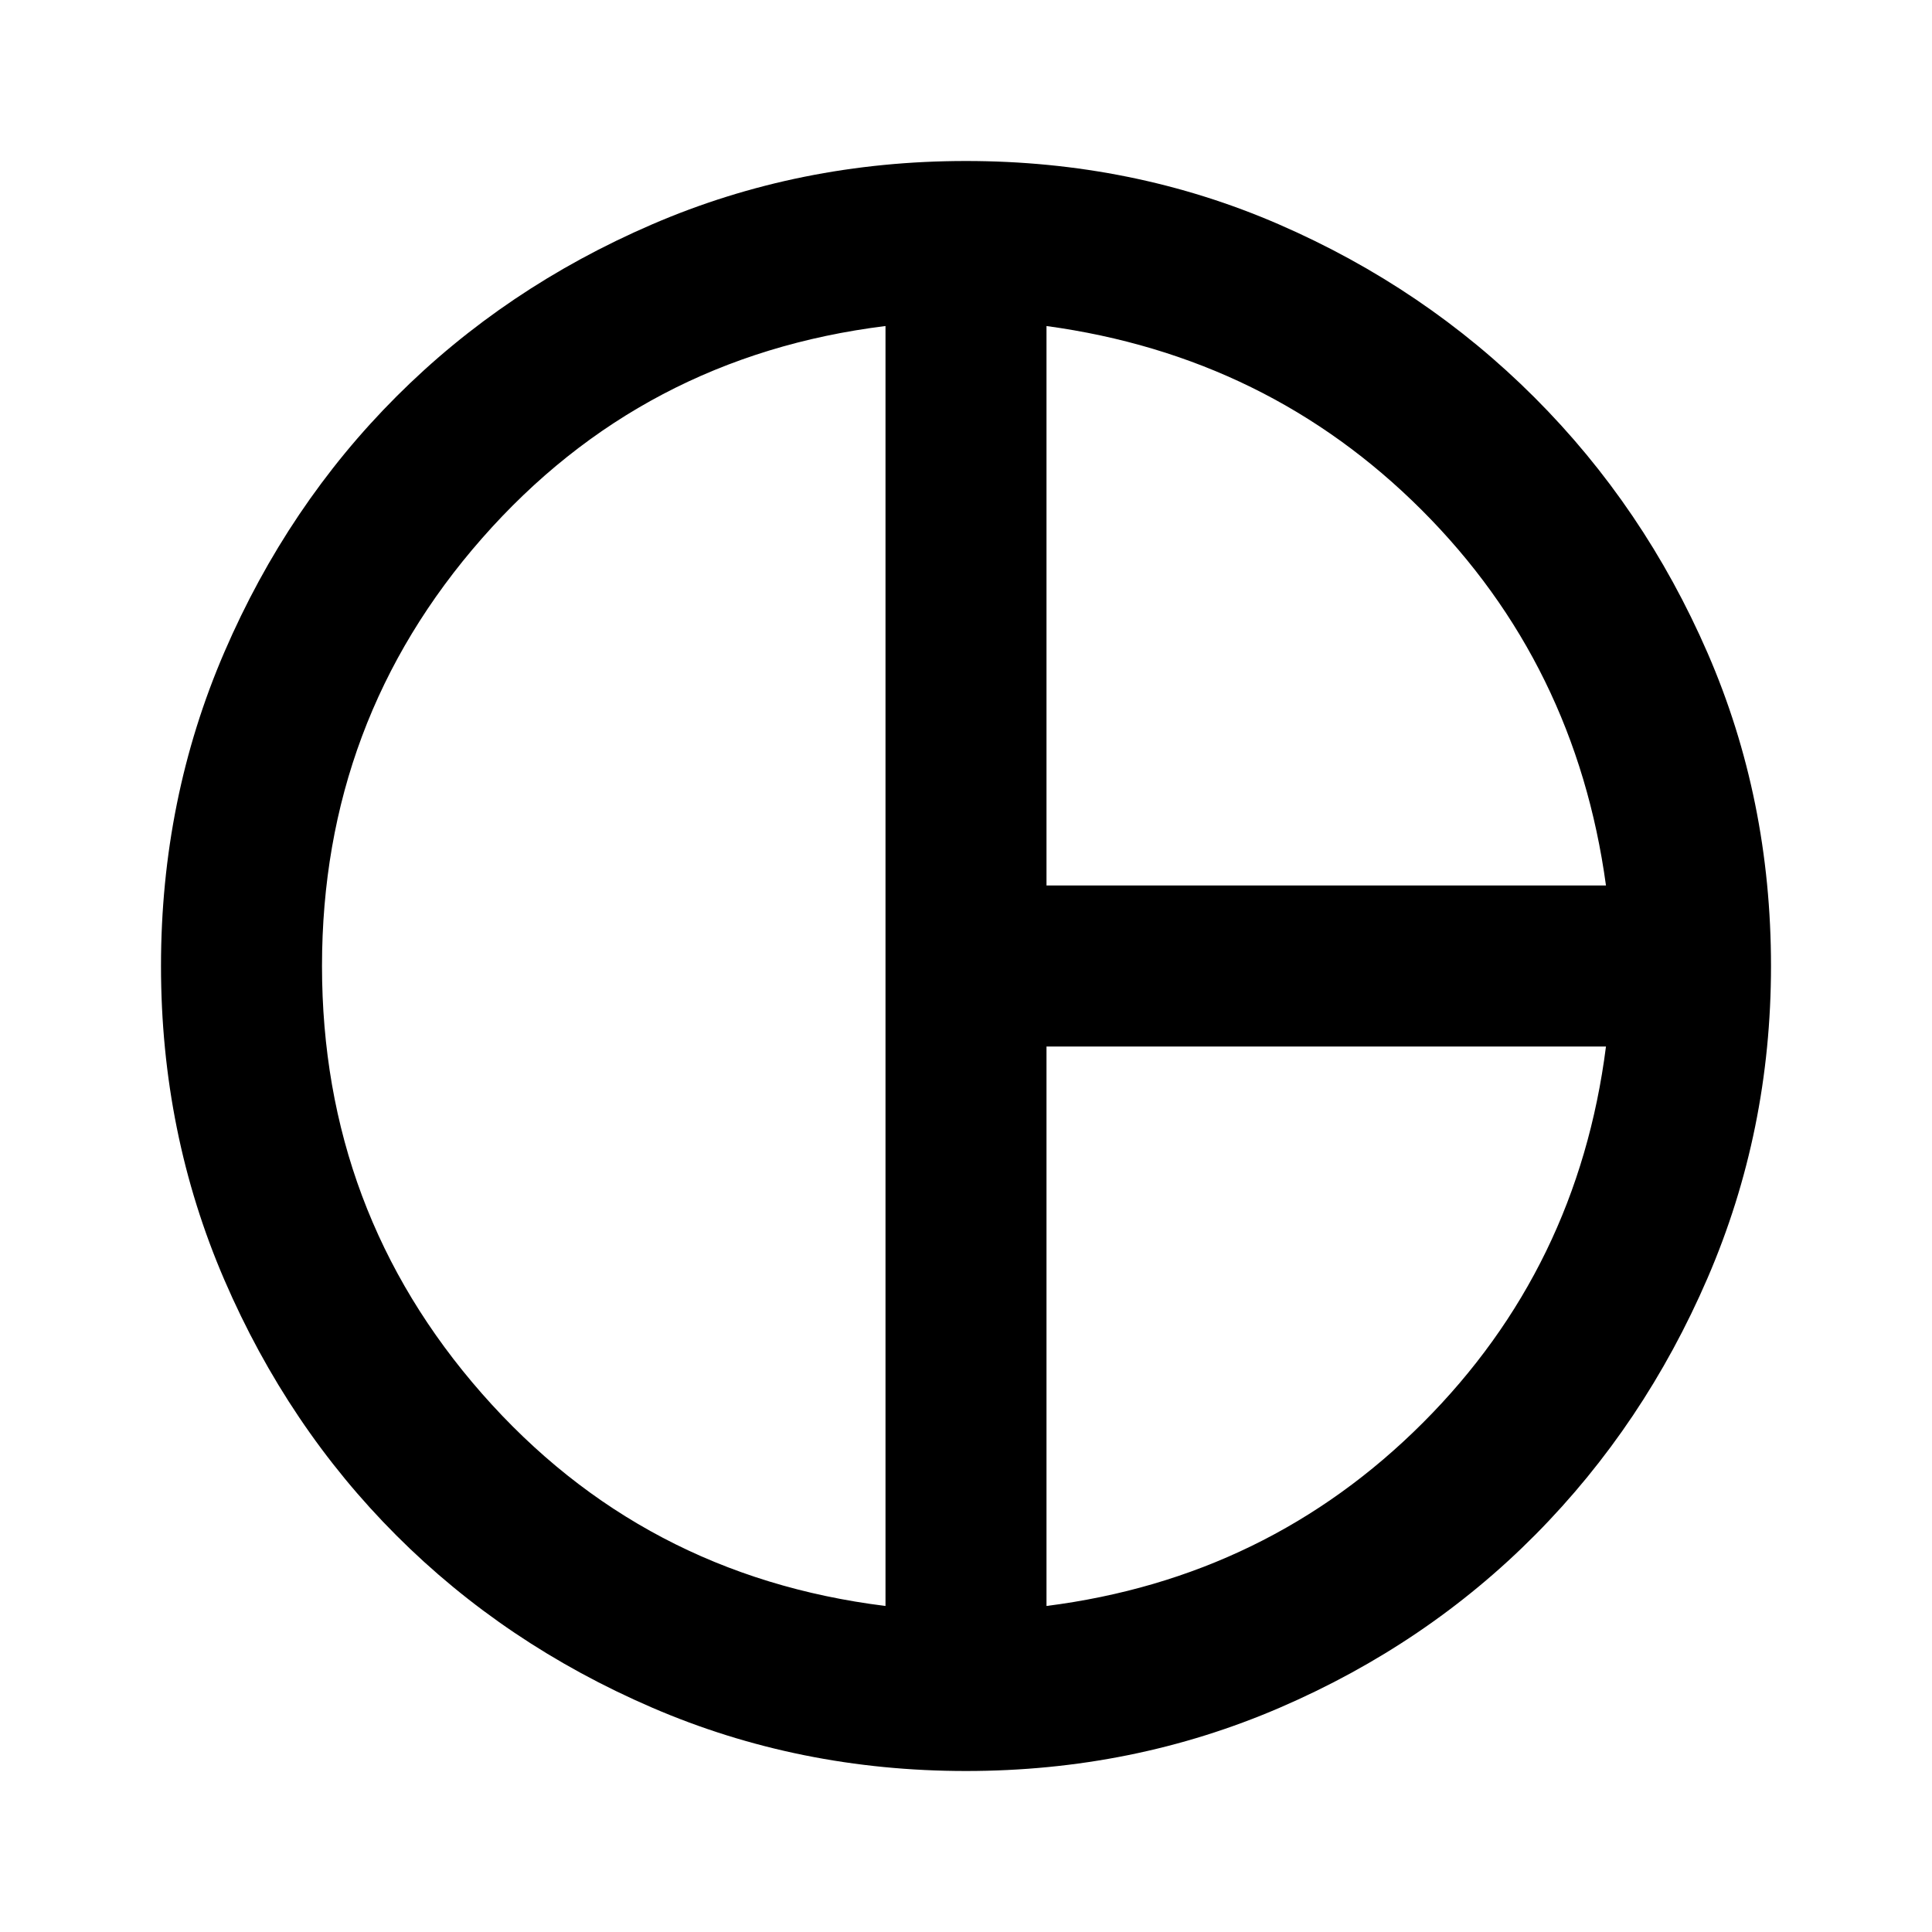
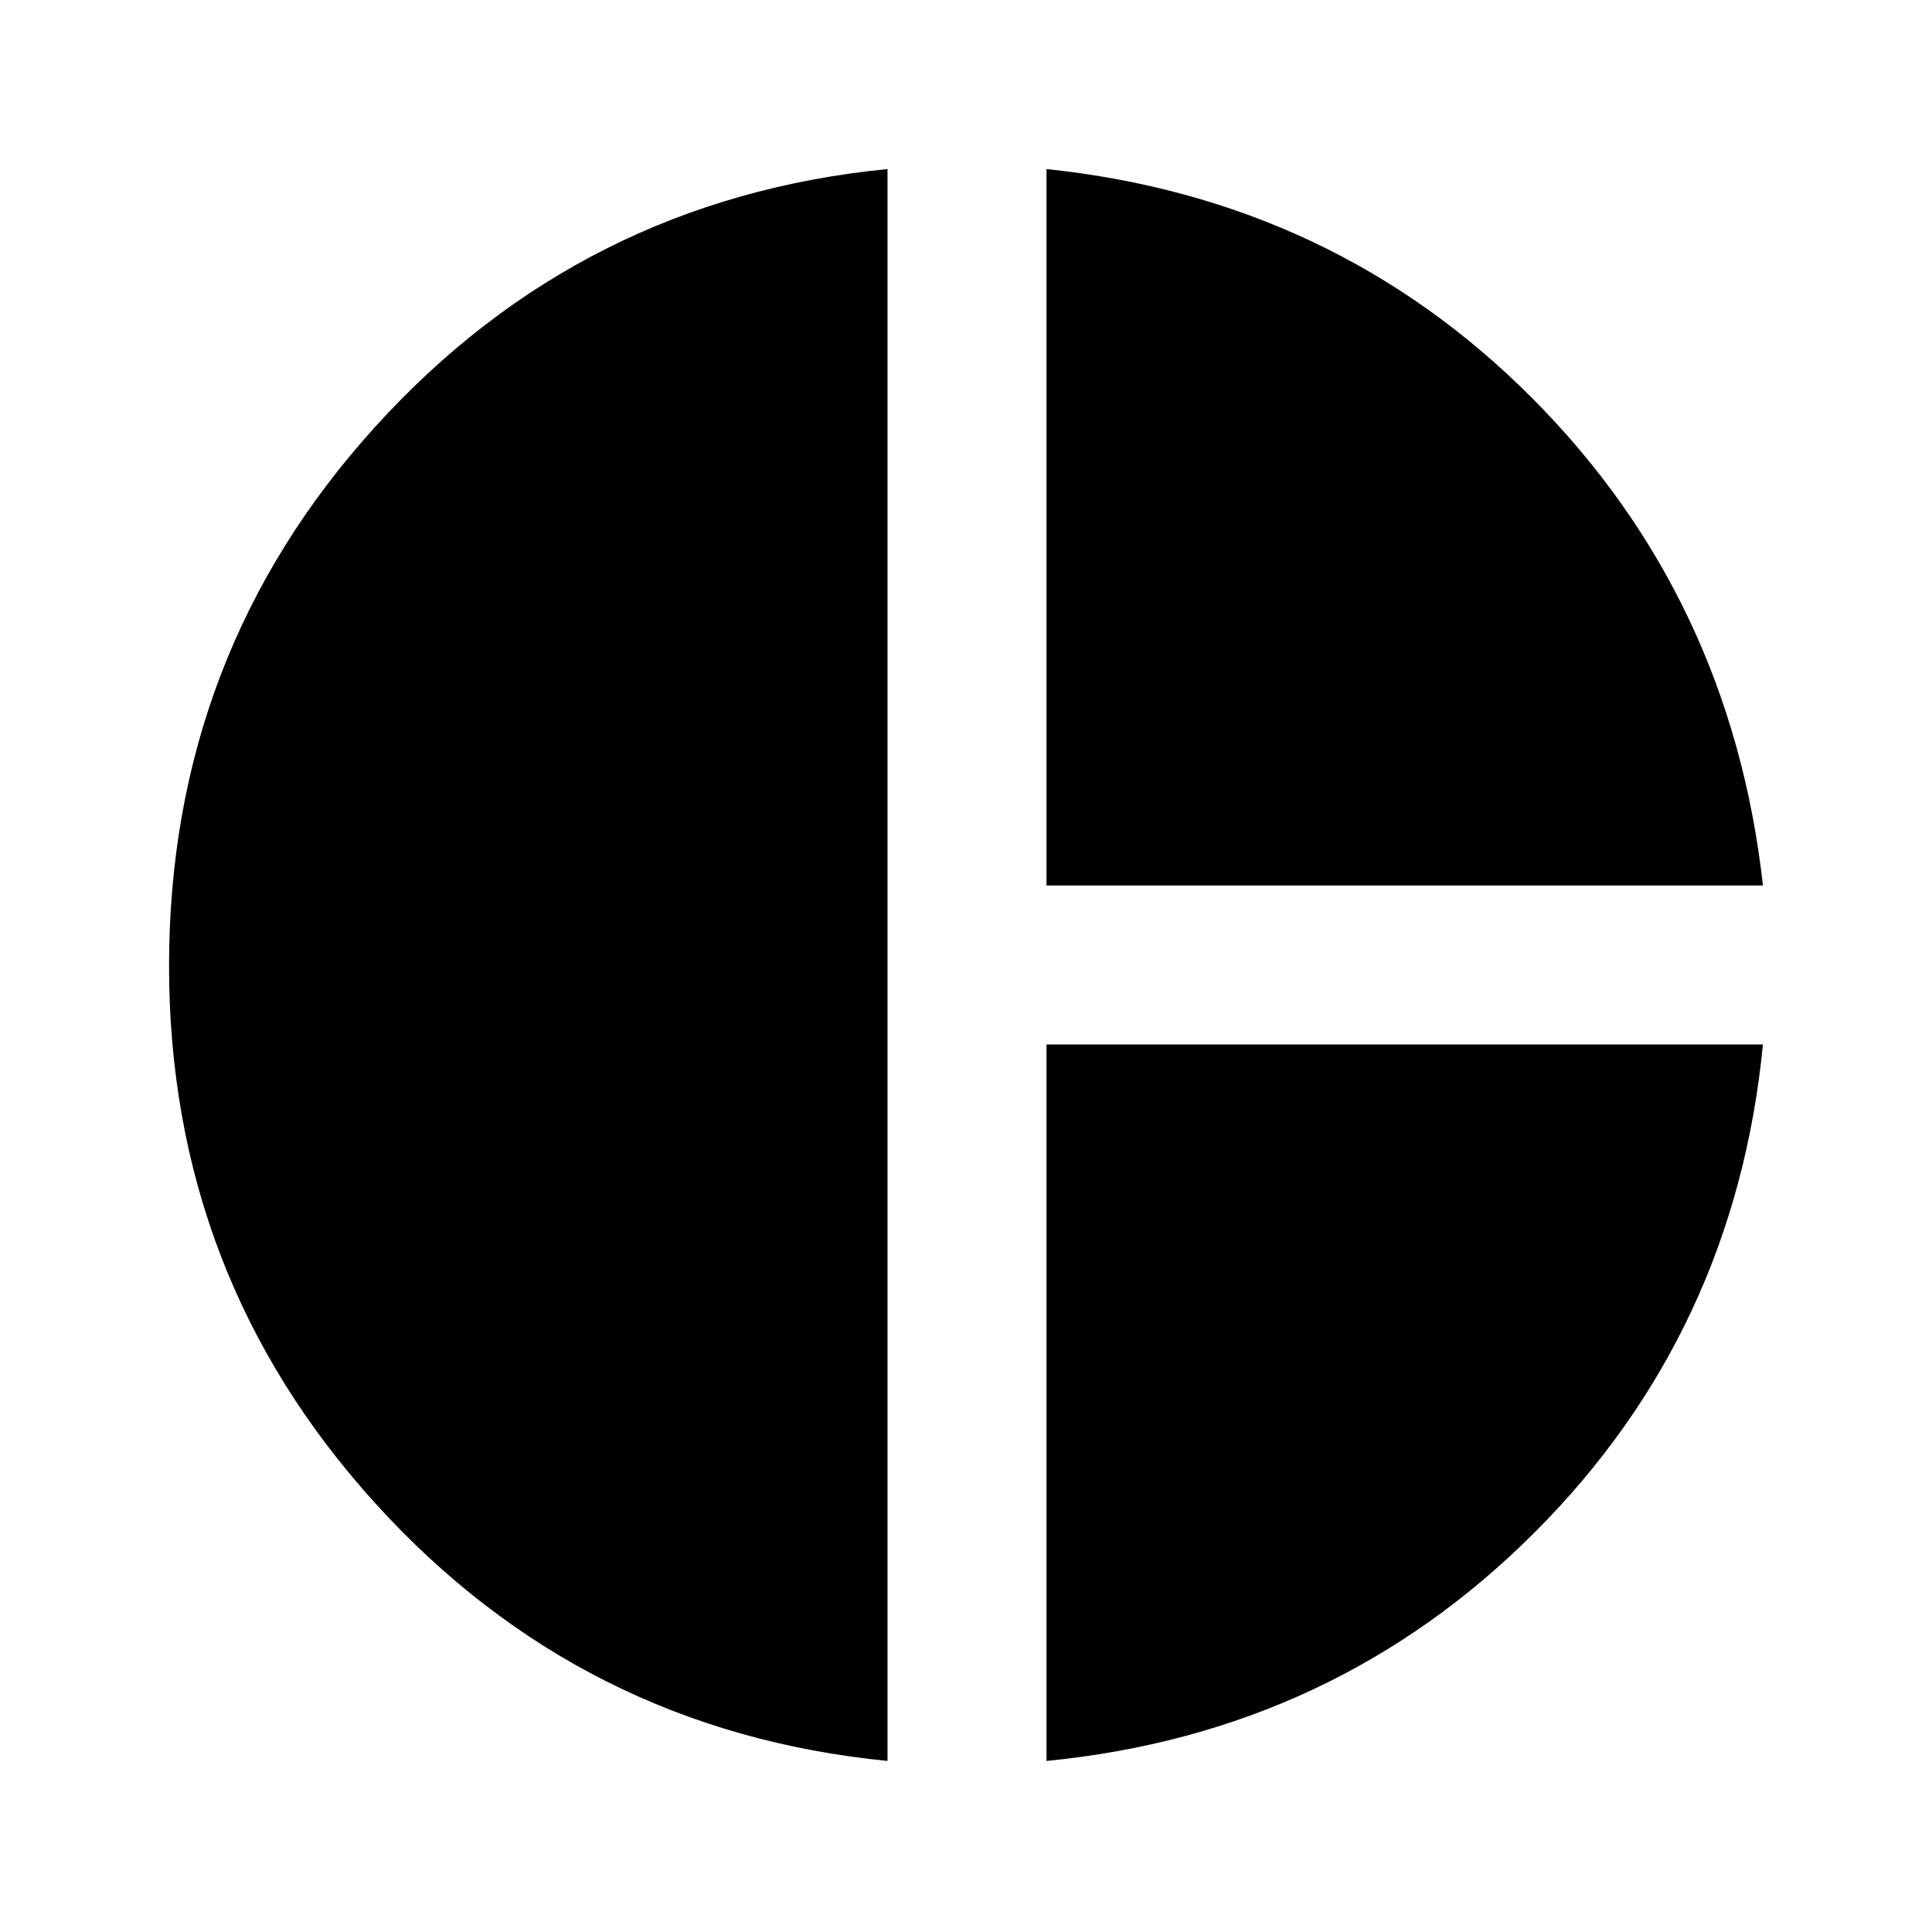
<svg xmlns="http://www.w3.org/2000/svg" height="24" viewBox="0 -960 960 960" width="24">
-   <path d="M520-520h278q-15-110-91.5-186.5T520-798v278Zm-80 358v-636q-121 15-200.5 105.5T160-480q0 122 79.5 212.5T440-162Zm80 0q110-14 187-91t91-187H520v278Zm-40-318Zm0 400q-83 0-156-31.5T197-197q-54-54-85.5-127T80-480q0-83 31.5-156T197-763q54-54 127-85.5T480-880q83 0 155.5 31.5t127 86q54.5 54.5 86 127T880-480q0 82-31.5 155T763-197.5q-54 54.5-127 86T480-80Z" />
+   <path d="M520-520v-356q143 15 241.5 114T876-520H520ZM441-85q-152-15-254.5-128T84-480q0-155 102.5-268T441-876v791Zm79 0v-356h356q-14 143-113.5 242.5T520-85Z" />
</svg>
